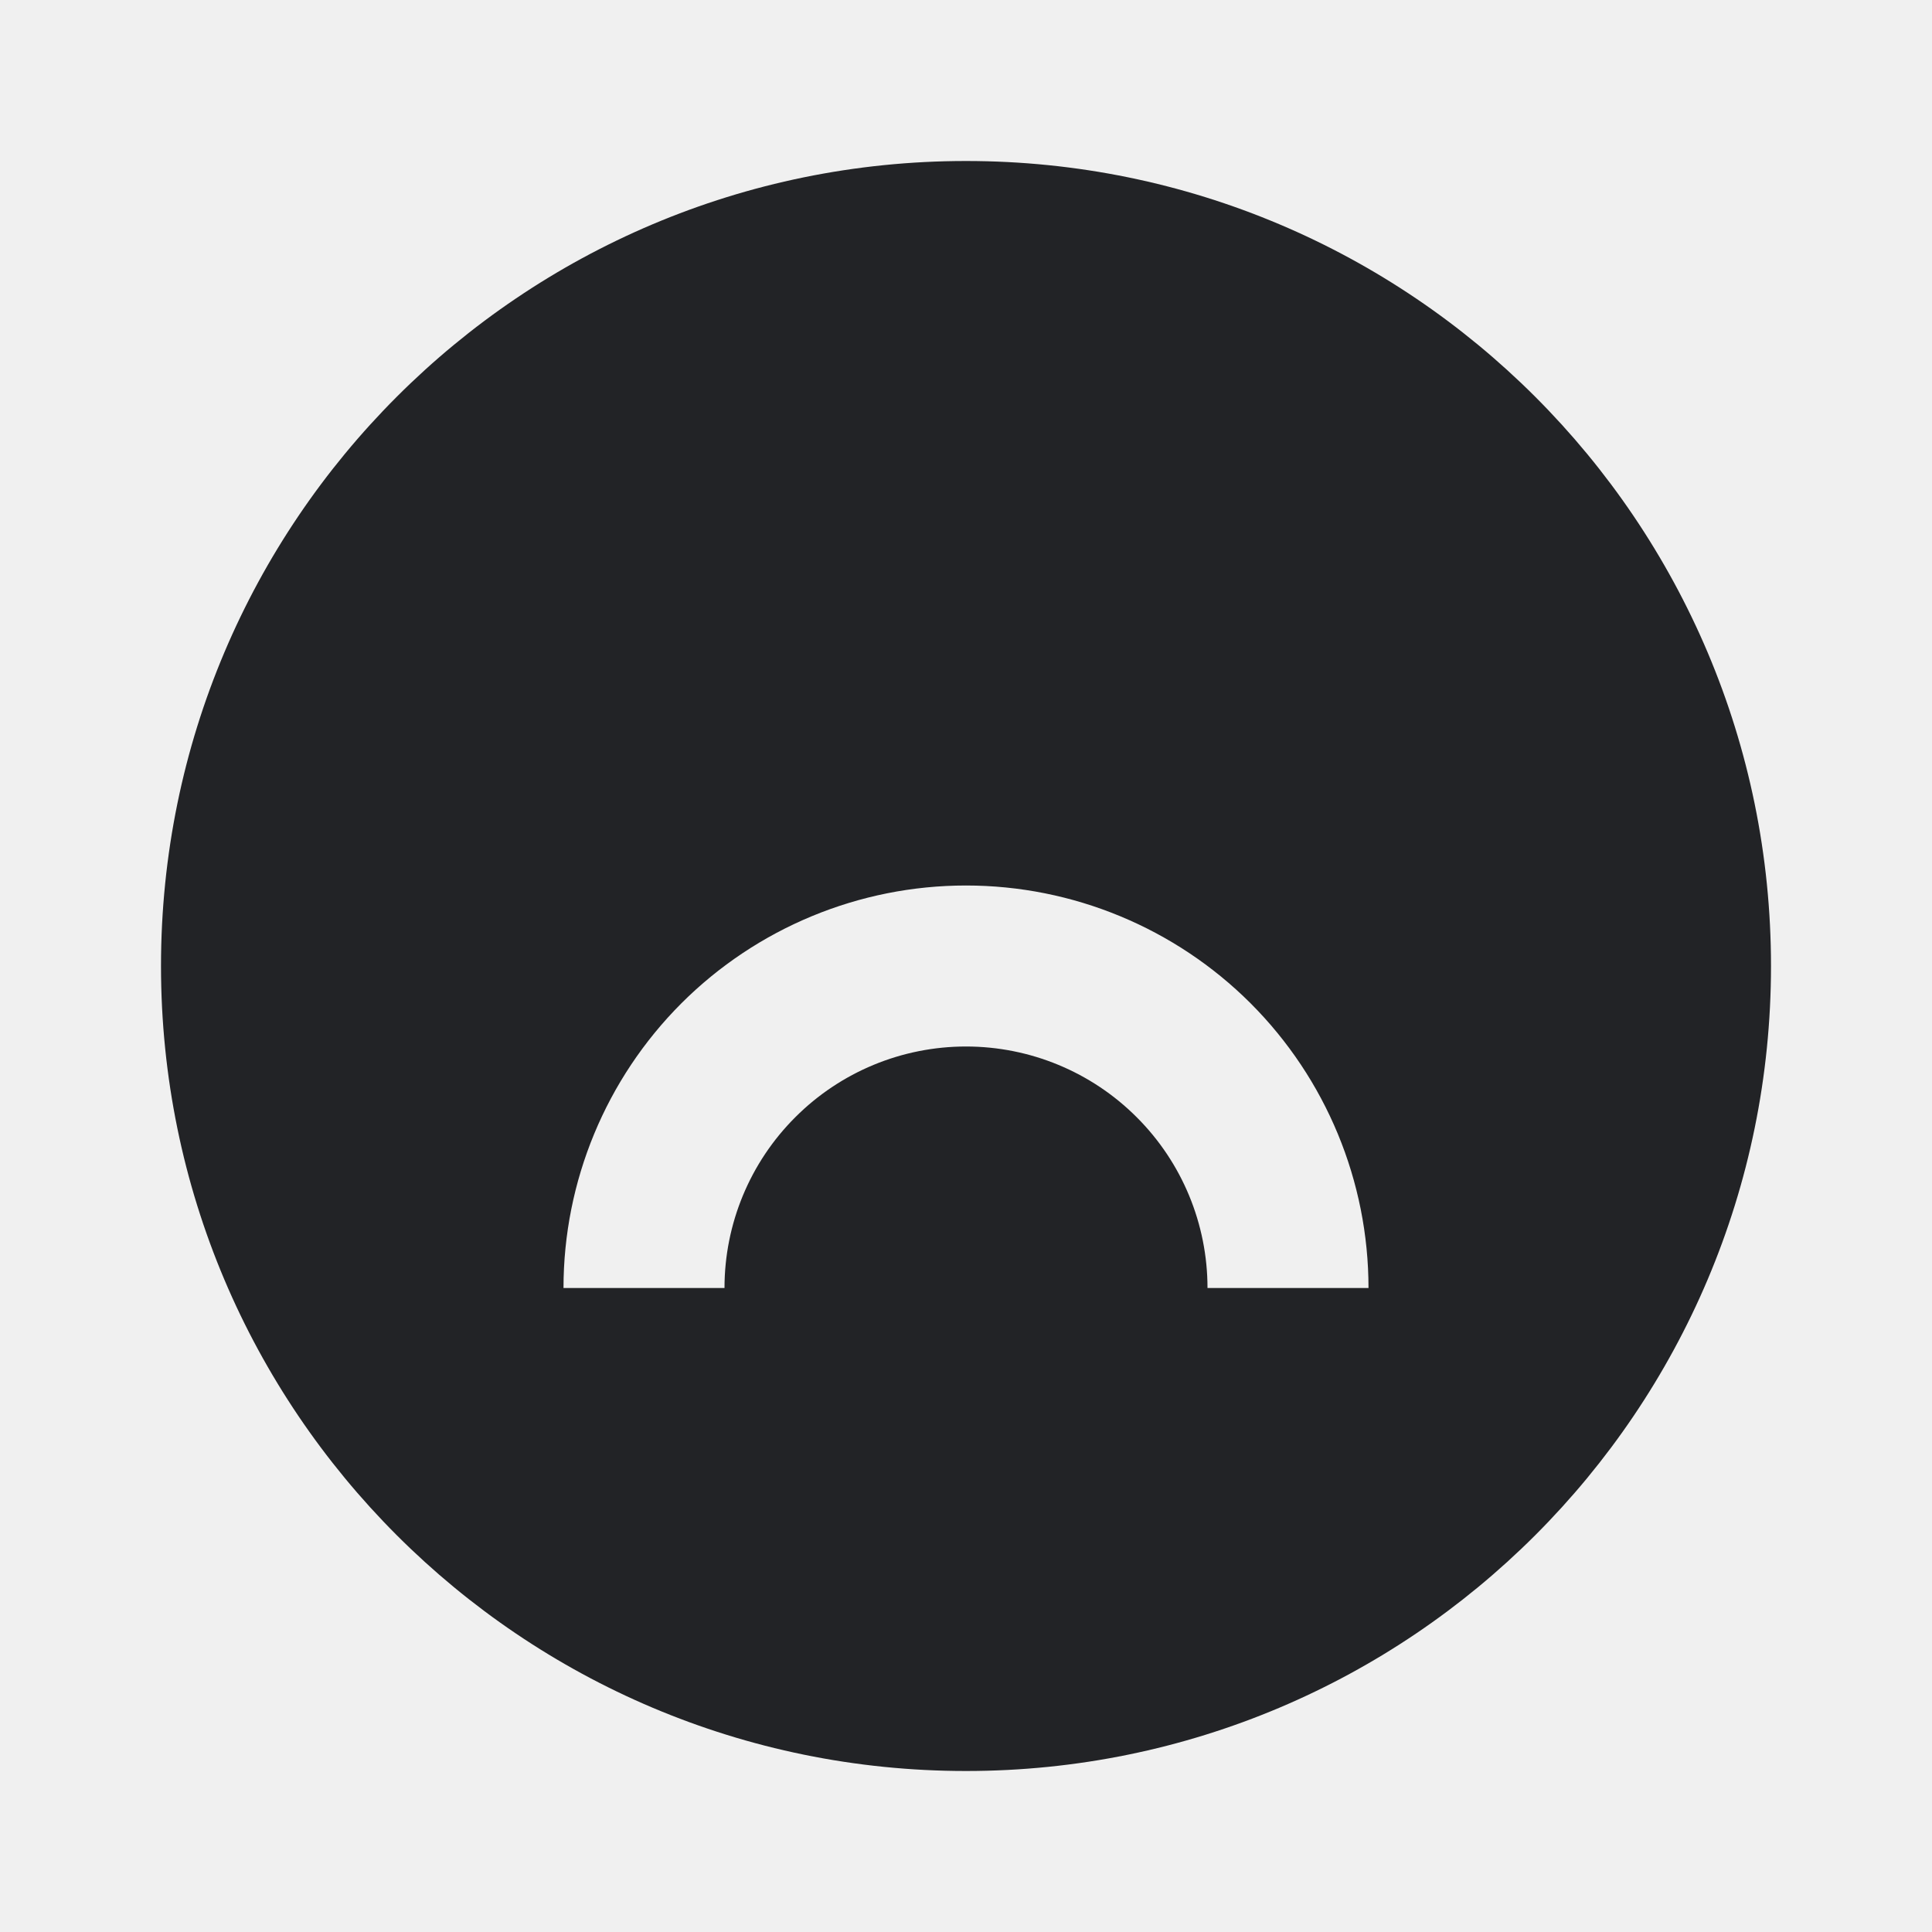
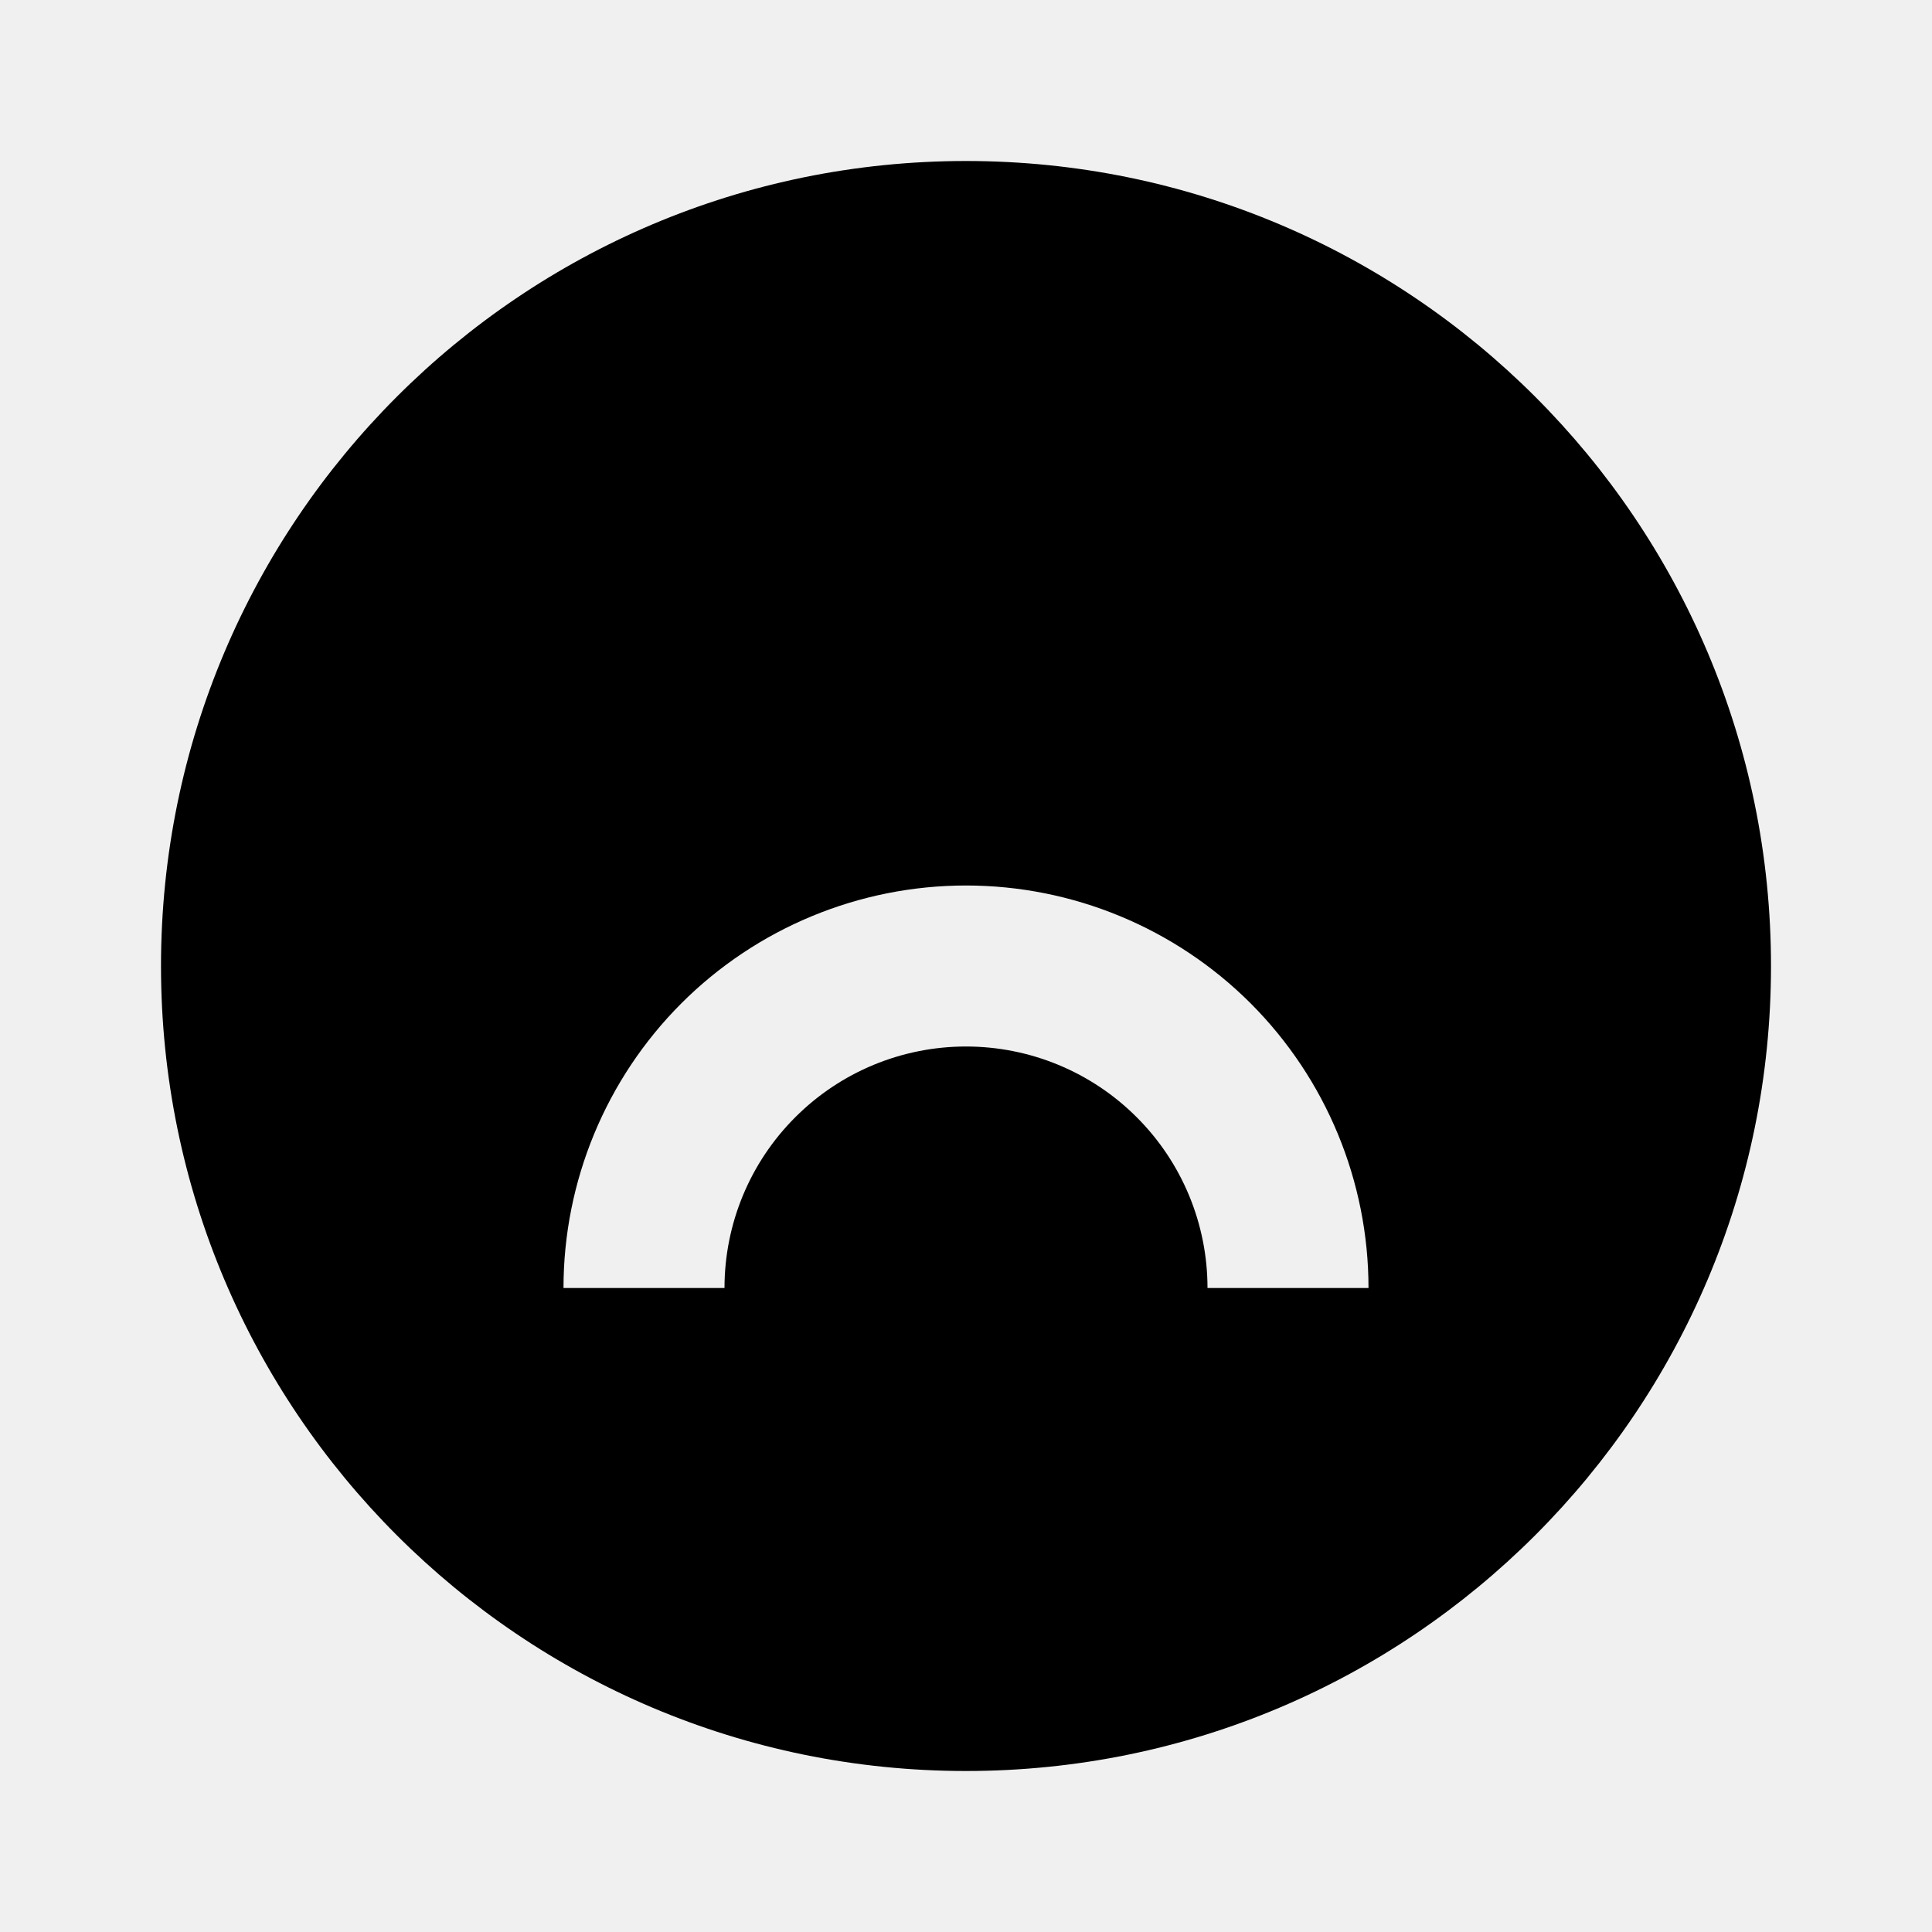
<svg xmlns="http://www.w3.org/2000/svg" width="24" height="24" viewBox="0 0 24 24" fill="none">
  <g clip-path="url(#clip0_6598_12946)">
-     <path fill-rule="evenodd" clip-rule="evenodd" d="M2 12C2 17.523 6.477 22 12 22C17.523 22 22 17.523 22 12C22 6.477 17.523 2 12 2C6.477 2 2 6.477 2 12ZM7 16C7 14.674 7.527 13.402 8.464 12.464C9.402 11.527 10.674 11 12 11C13.326 11 14.598 11.527 15.536 12.464C16.473 13.402 17 14.674 17 16H15C15 15.204 14.684 14.441 14.121 13.879C13.559 13.316 12.796 13 12 13C11.204 13 10.441 13.316 9.879 13.879C9.316 14.441 9 15.204 9 16H7Z" fill="#222326" />
+     <path fill-rule="evenodd" clip-rule="evenodd" d="M2 12C2 17.523 6.477 22 12 22C17.523 22 22 17.523 22 12C22 6.477 17.523 2 12 2C6.477 2 2 6.477 2 12ZM7 16C7 14.674 7.527 13.402 8.464 12.464C9.402 11.527 10.674 11 12 11C13.326 11 14.598 11.527 15.536 12.464C16.473 13.402 17 14.674 17 16H15C15 15.204 14.684 14.441 14.121 13.879C13.559 13.316 12.796 13 12 13C11.204 13 10.441 13.316 9.879 13.879C9.316 14.441 9 15.204 9 16H7Z" fill="currentColor" />
  </g>
  <defs>
    <clipPath id="clip0_6598_12946">
      <rect width="24" height="24" fill="white" />
    </clipPath>
  </defs>
</svg>
